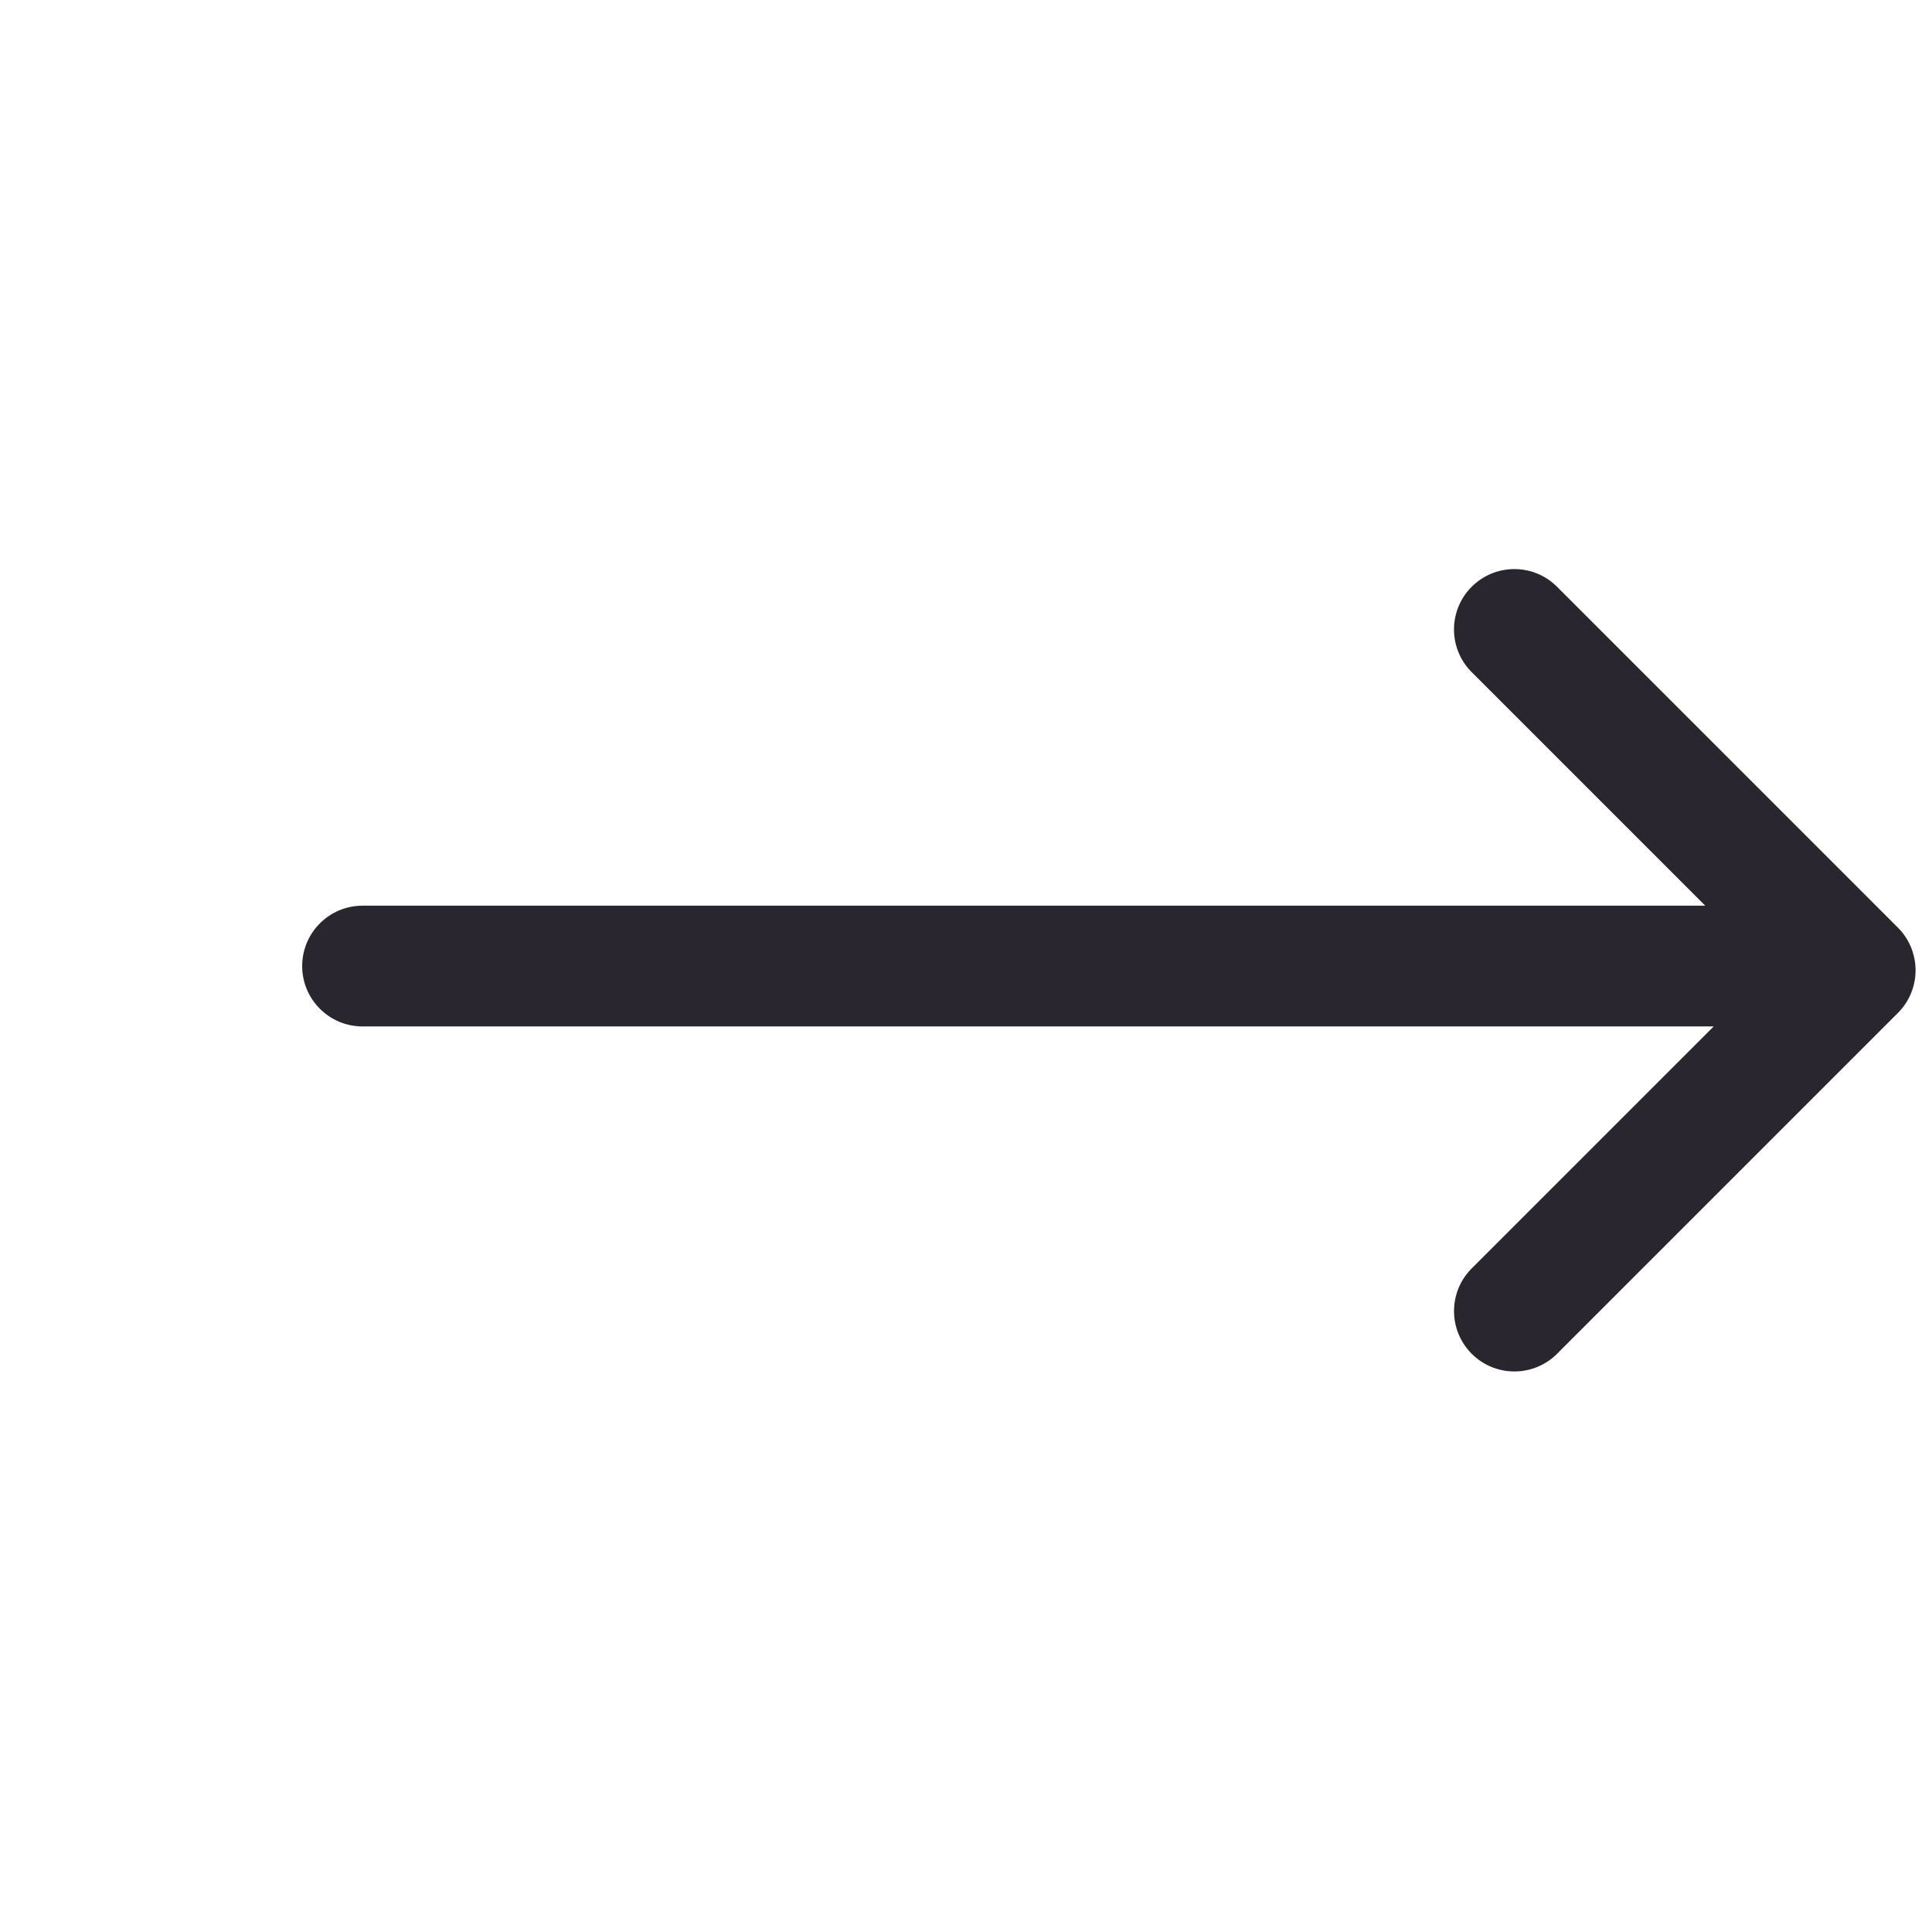
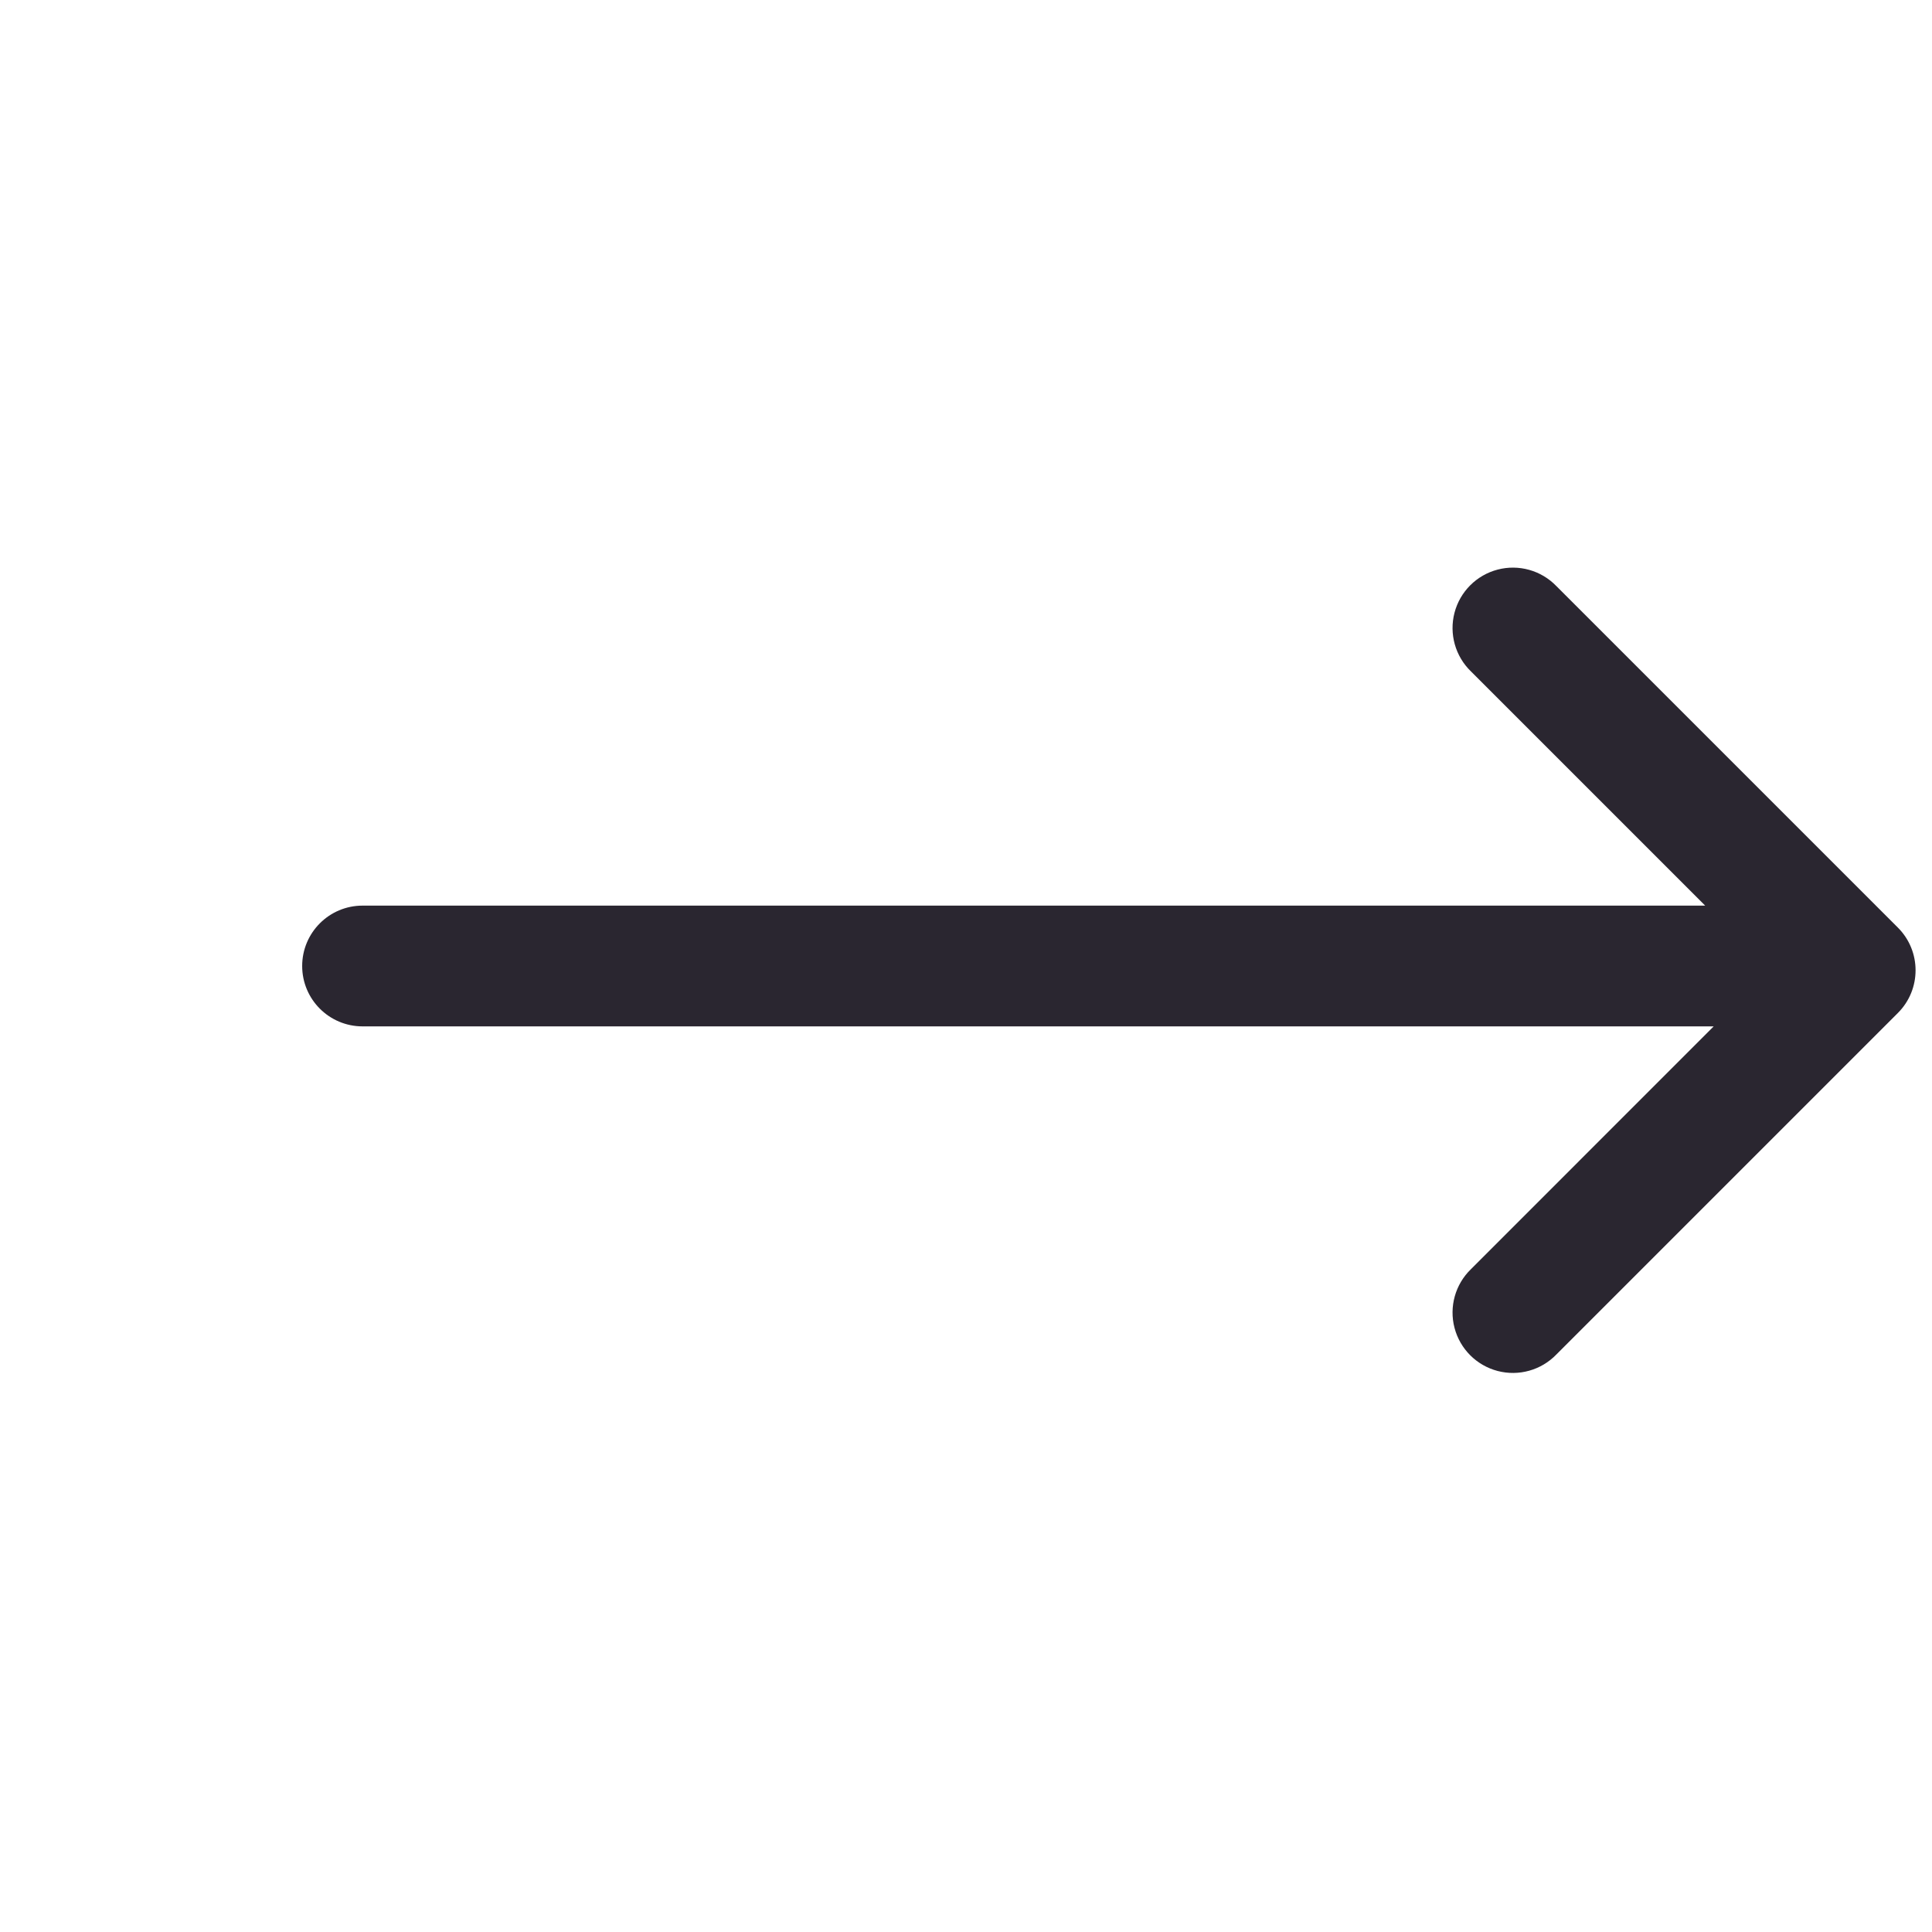
<svg xmlns="http://www.w3.org/2000/svg" width="32" height="32" viewBox="0 0 32 32">
-   <path d="M28.243 15l-3.88-3.88a1 1 0 0 1 1.415-1.413l5.657 5.657a1 1 0 0 1 0 1.414l-5.657 5.657a1 1 0 0 1-1.414-1.414l4.02-4.02H6.005a1 1 0 1 1 0-2h22.24z" fill="#2A2630" fill-rule="evenodd" />
+   <path d="M28.243 15l-3.879-3.879a1 1 0 1 1 1.414-1.414l5.657 5.657a1 1 0 0 1 0 1.414l-5.657 5.657a1 1 0 1 1-1.414-1.414L28.384 17H6.005a1 1 0 1 1 0-2h22.239z" fill="#2A2630" fill-rule="evenodd" />
</svg>
